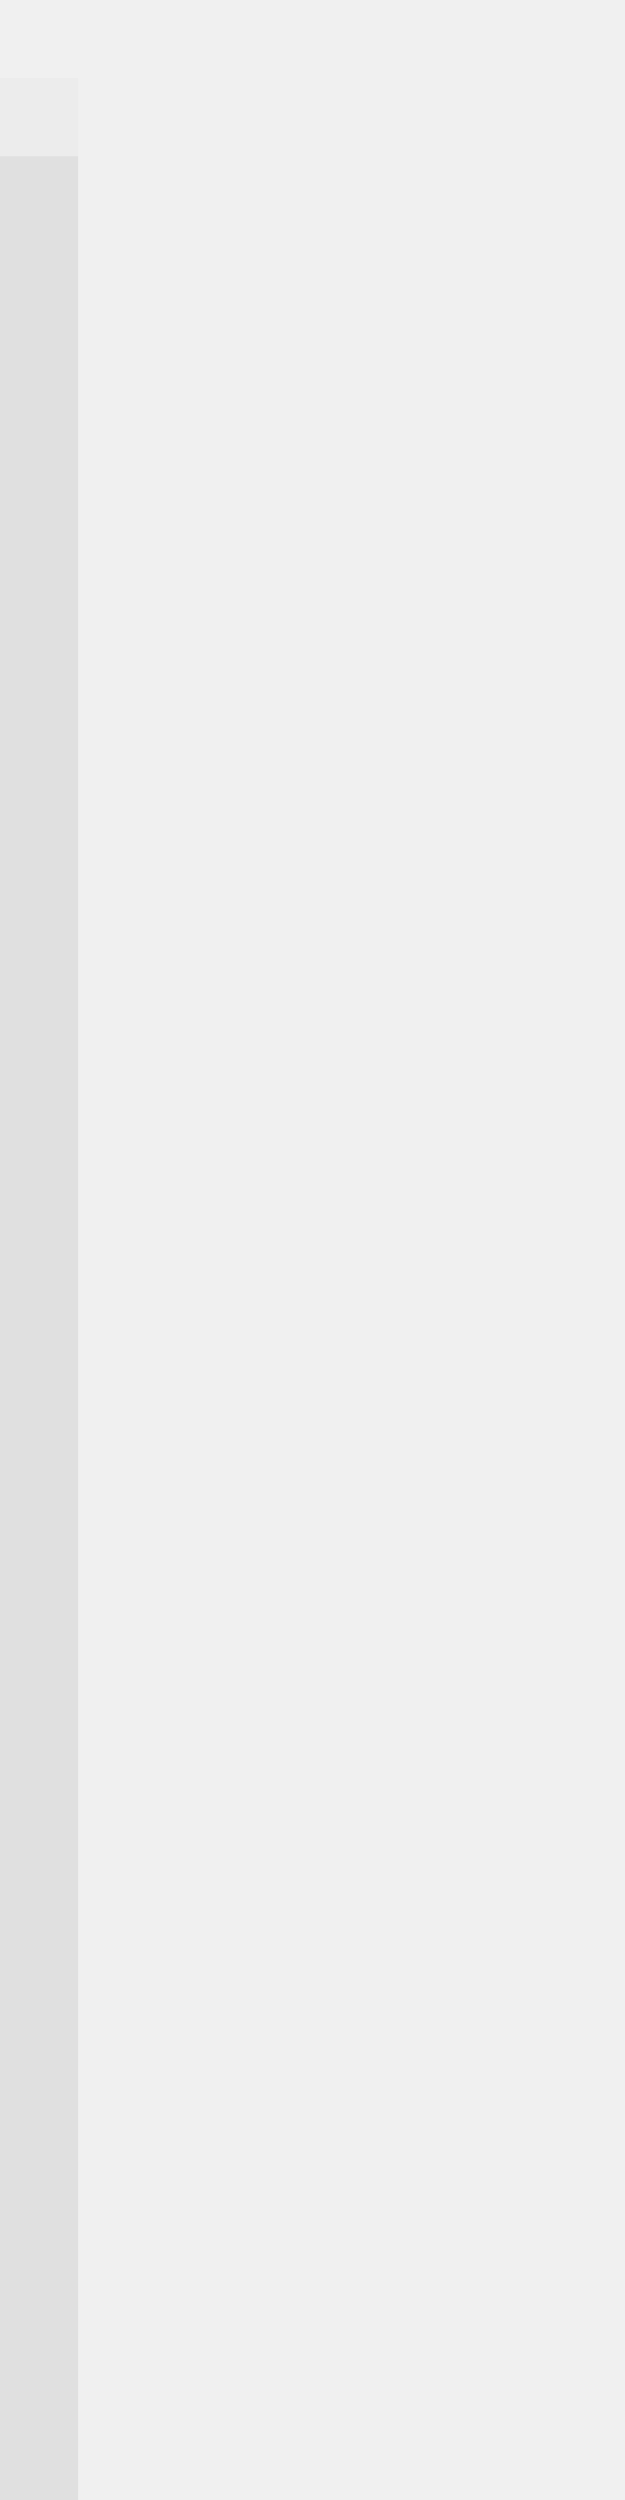
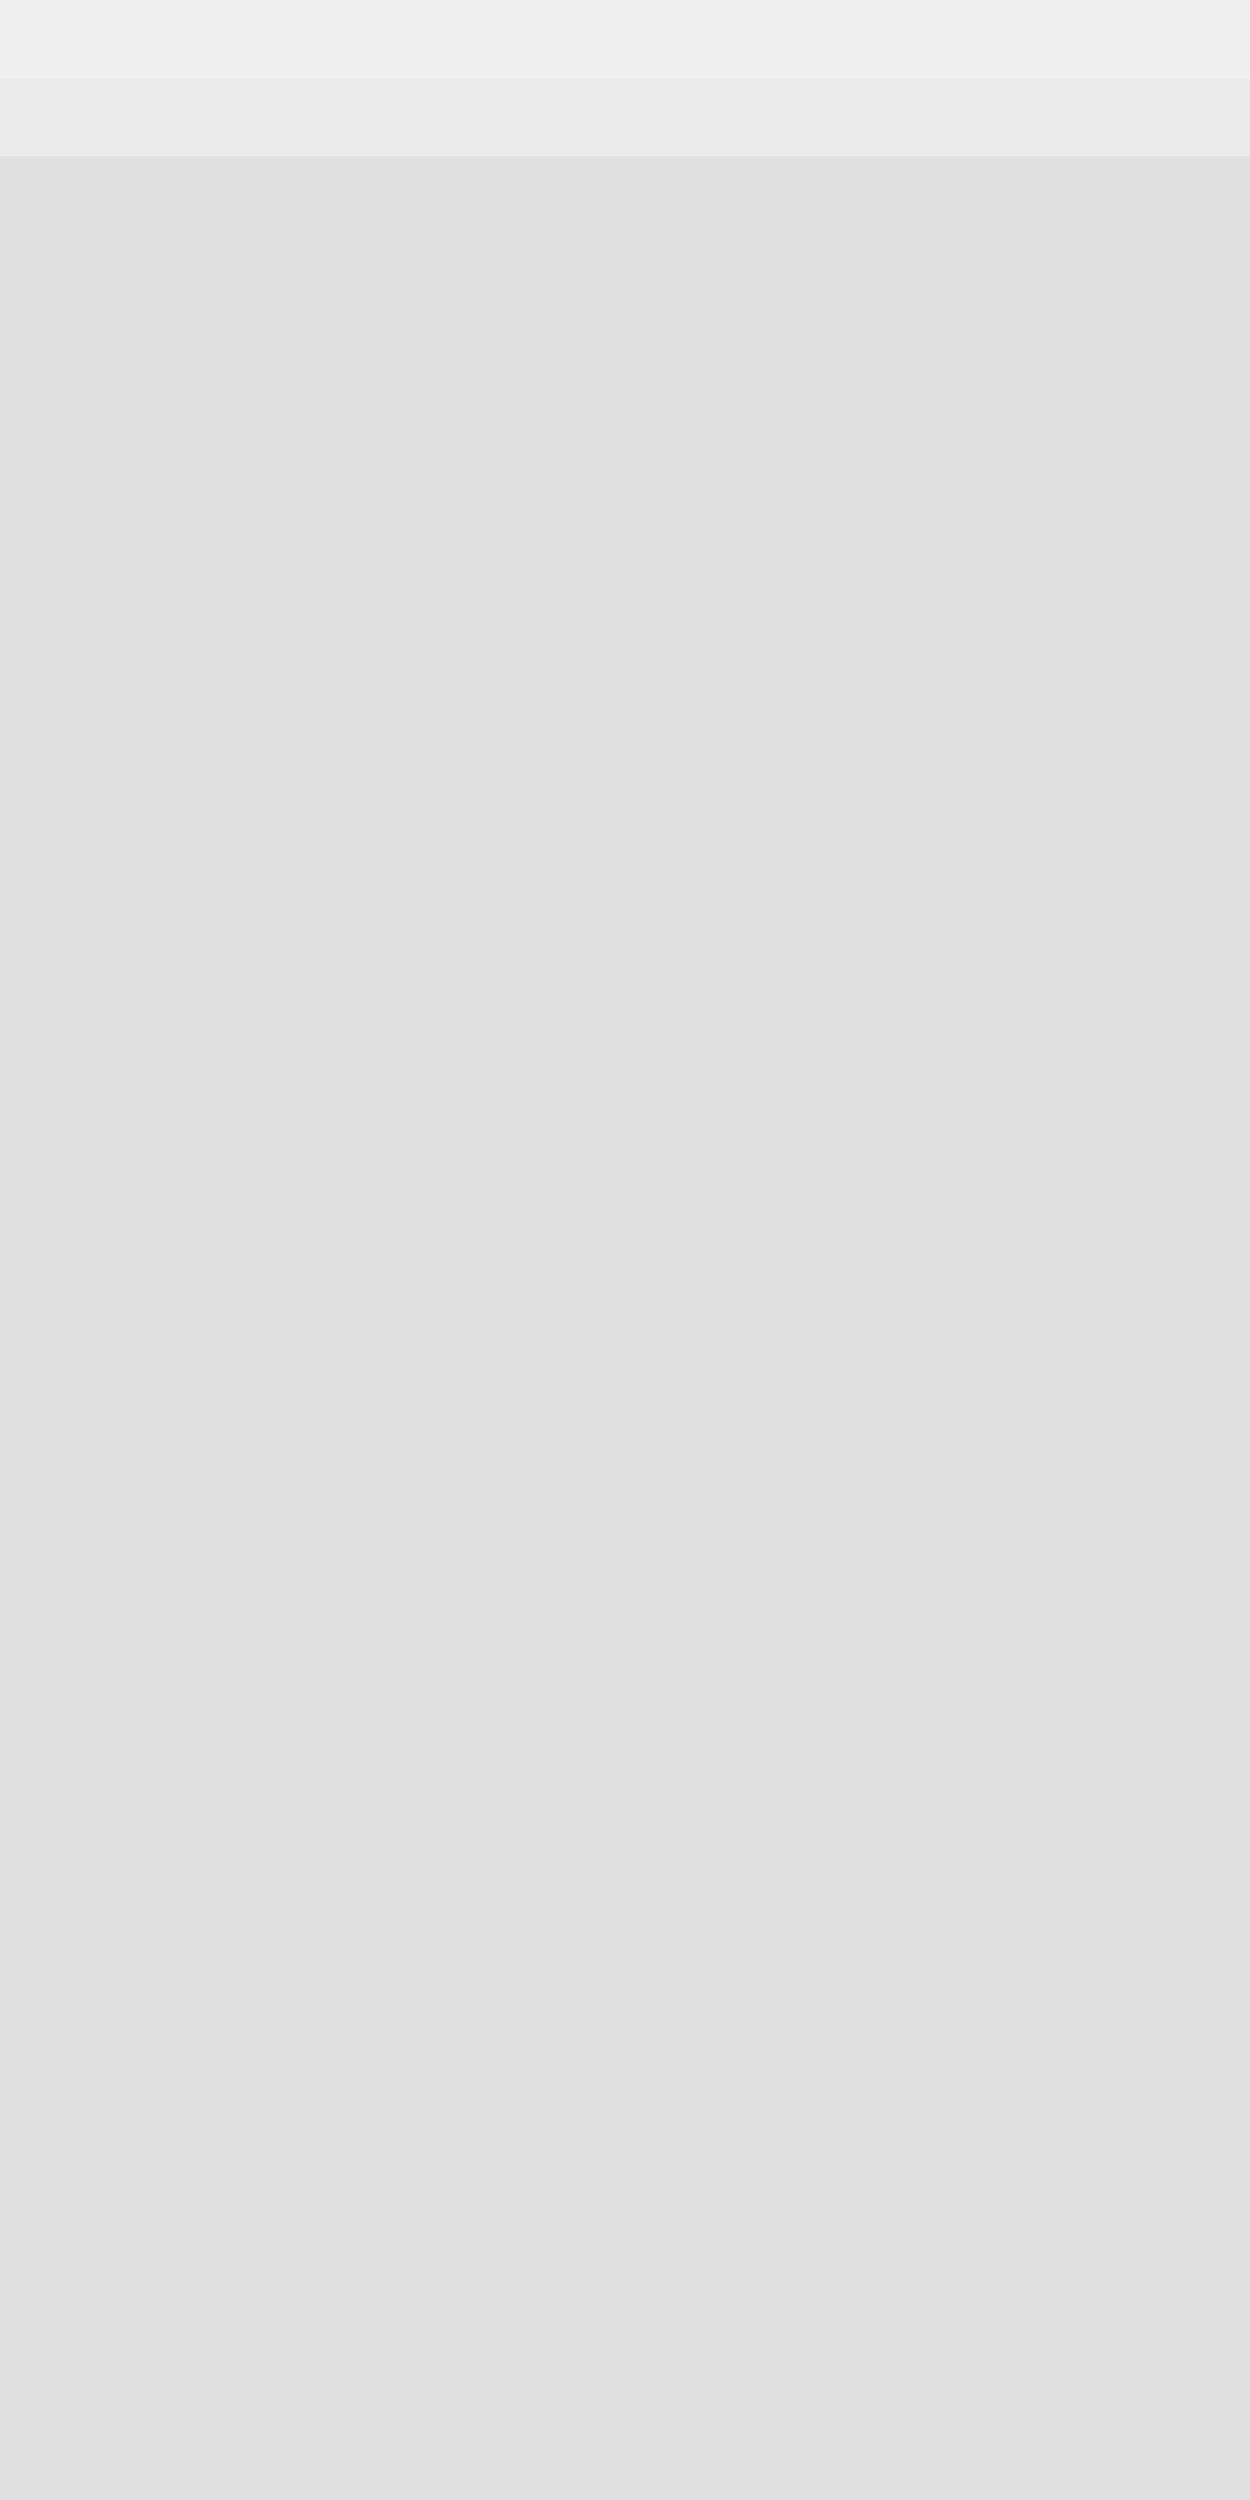
- <svg xmlns="http://www.w3.org/2000/svg" width="8" height="32" viewBox="0 -1 8 32">
-   <rect width="1" height="32" fill="#E0E0E0" />
-   <rect width="1" height="1" fill="#FFFFFF" fill-opacity="0.4" />
+ <svg xmlns="http://www.w3.org/2000/svg" width="16" height="32" viewBox="0 -1 16 32">
+   <rect width="16" height="32" fill="#E0E0E0" />
+   <rect width="16" height="1" fill="#FFFFFF" fill-opacity="0.4" />
</svg>
